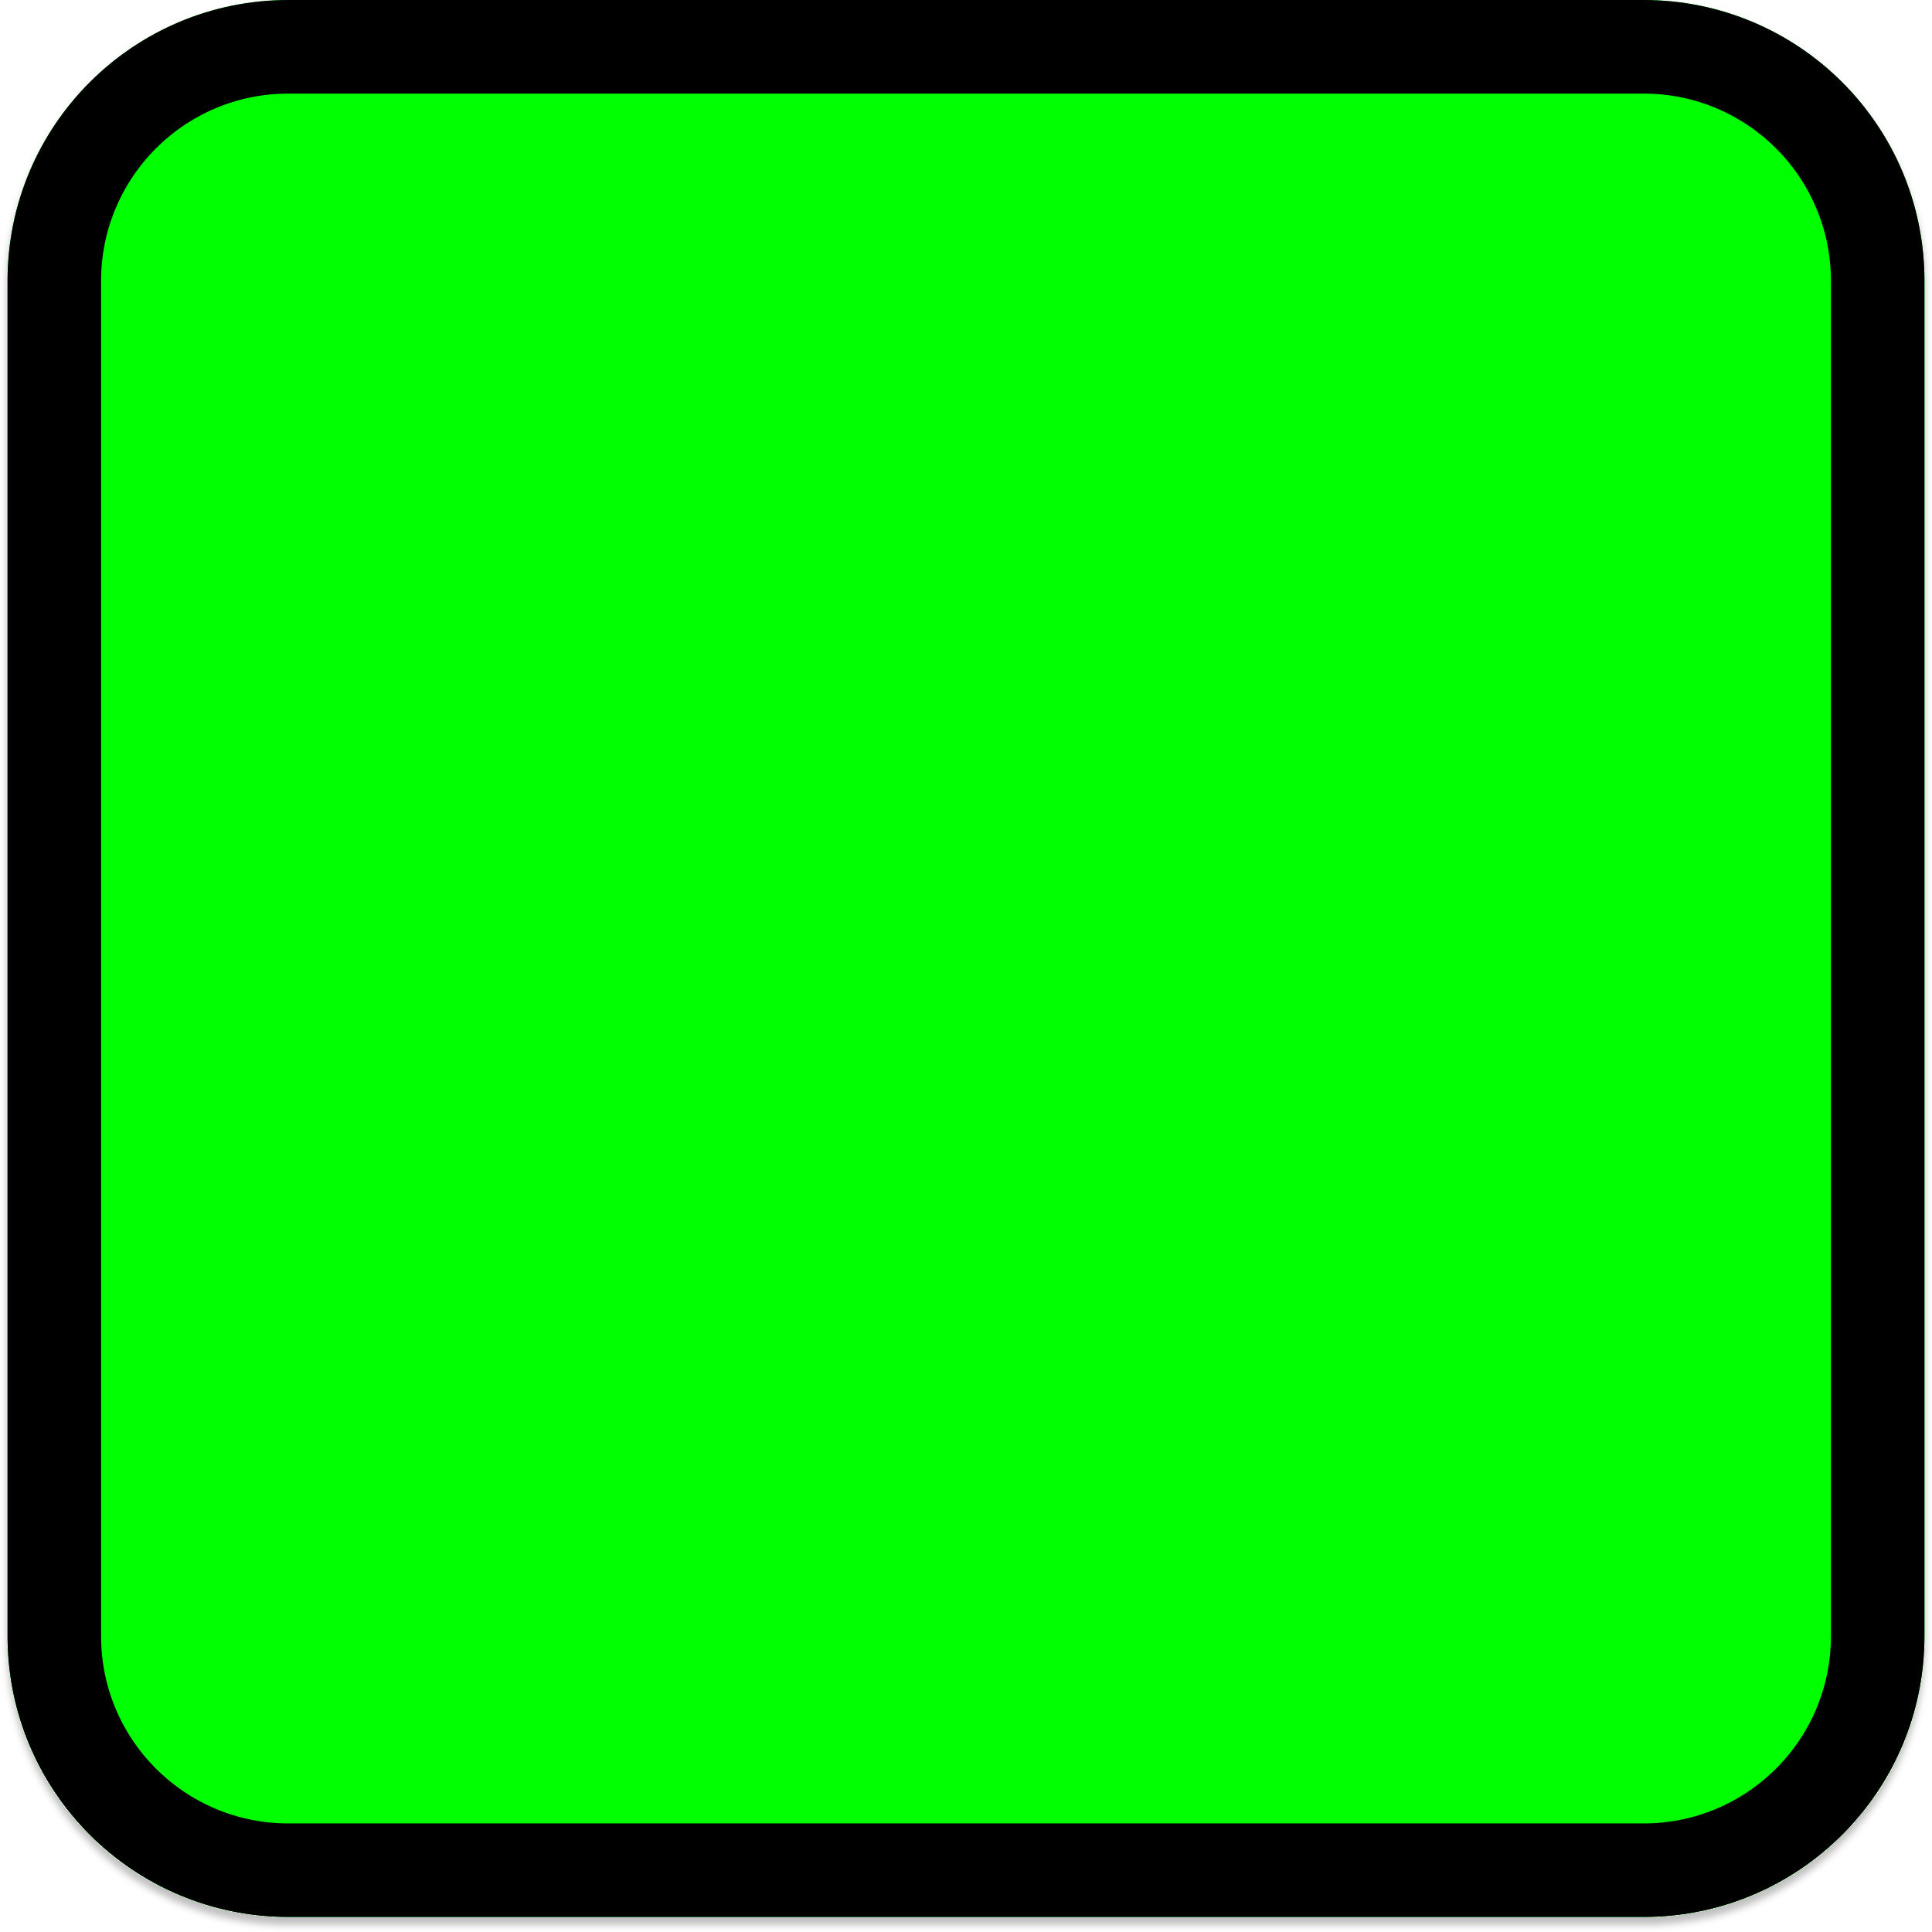
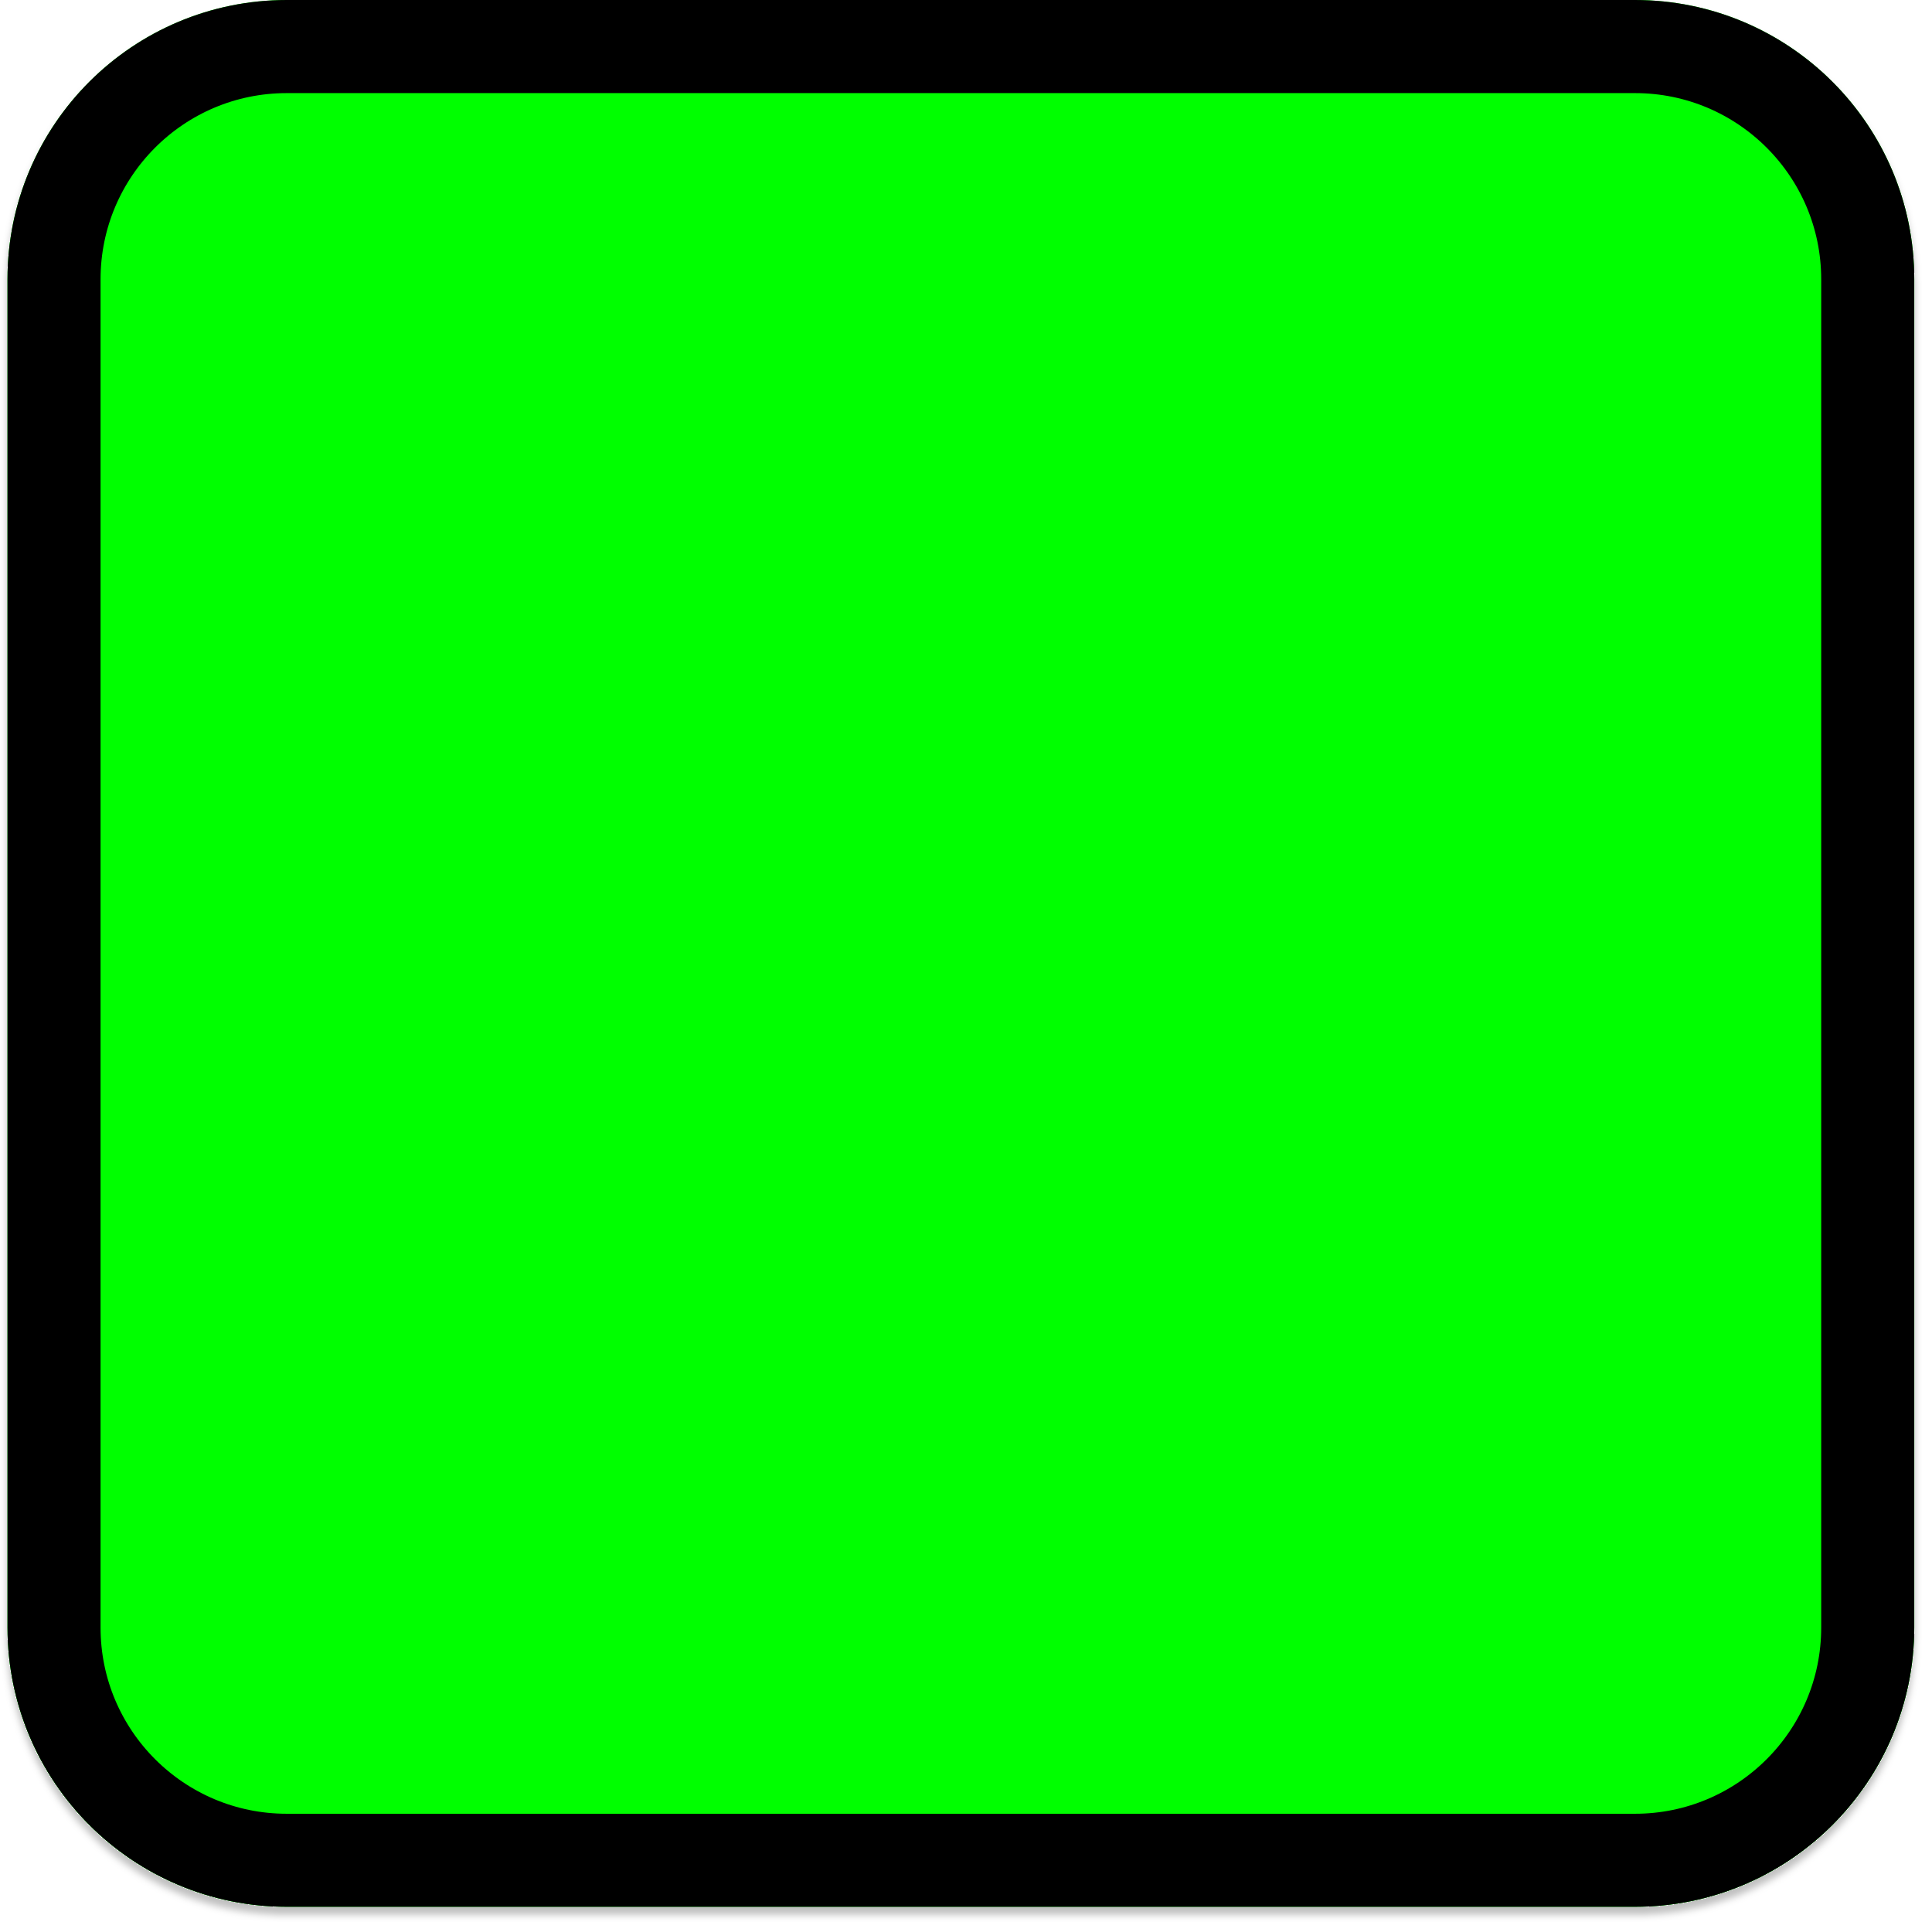
- <svg xmlns="http://www.w3.org/2000/svg" width="1032" height="1032" viewBox="0 0 1032 1032" fill="none">
-   <g filter="url(#filter0_d_129_1176)">
-     <rect x="4" width="1024" height="1024" rx="150" fill="#00FF00" />
-     <rect x="29" y="25" width="974" height="974" rx="125" stroke="black" stroke-width="50" />
+ <svg xmlns="http://www.w3.org/2000/svg" width="83" height="83" viewBox="0 0 83 83" fill="none">
+   <g filter="url(#filter0_d_149_456)">
+     <rect x="0.32" width="81.92" height="81.92" rx="12" fill="#00FF00" />
+     <rect x="2.32" y="2" width="77.92" height="77.92" rx="10" stroke="black" stroke-width="4" />
  </g>
  <defs>
-     <filter id="filter0_d_129_1176" x="0" y="0" width="1032" height="1032" filterUnits="userSpaceOnUse" color-interpolation-filters="sRGB">
+     <filter id="filter0_d_149_456" x="-5.37038e-05" y="0" width="82.56" height="82.56" filterUnits="userSpaceOnUse" color-interpolation-filters="sRGB">
      <feFlood flood-opacity="0" result="BackgroundImageFix" />
      <feColorMatrix in="SourceAlpha" type="matrix" values="0 0 0 0 0 0 0 0 0 0 0 0 0 0 0 0 0 0 127 0" result="hardAlpha" />
-       <feOffset dy="4" />
-       <feGaussianBlur stdDeviation="2" />
+       <feOffset dy="0.32" />
+       <feGaussianBlur stdDeviation="0.16" />
      <feComposite in2="hardAlpha" operator="out" />
      <feColorMatrix type="matrix" values="0 0 0 0 0 0 0 0 0 0 0 0 0 0 0 0 0 0 0.25 0" />
-       <feBlend mode="normal" in2="BackgroundImageFix" result="effect1_dropShadow_129_1176" />
-       <feBlend mode="normal" in="SourceGraphic" in2="effect1_dropShadow_129_1176" result="shape" />
+       <feBlend mode="normal" in2="BackgroundImageFix" result="effect1_dropShadow_149_456" />
+       <feBlend mode="normal" in="SourceGraphic" in2="effect1_dropShadow_149_456" result="shape" />
    </filter>
  </defs>
</svg>
